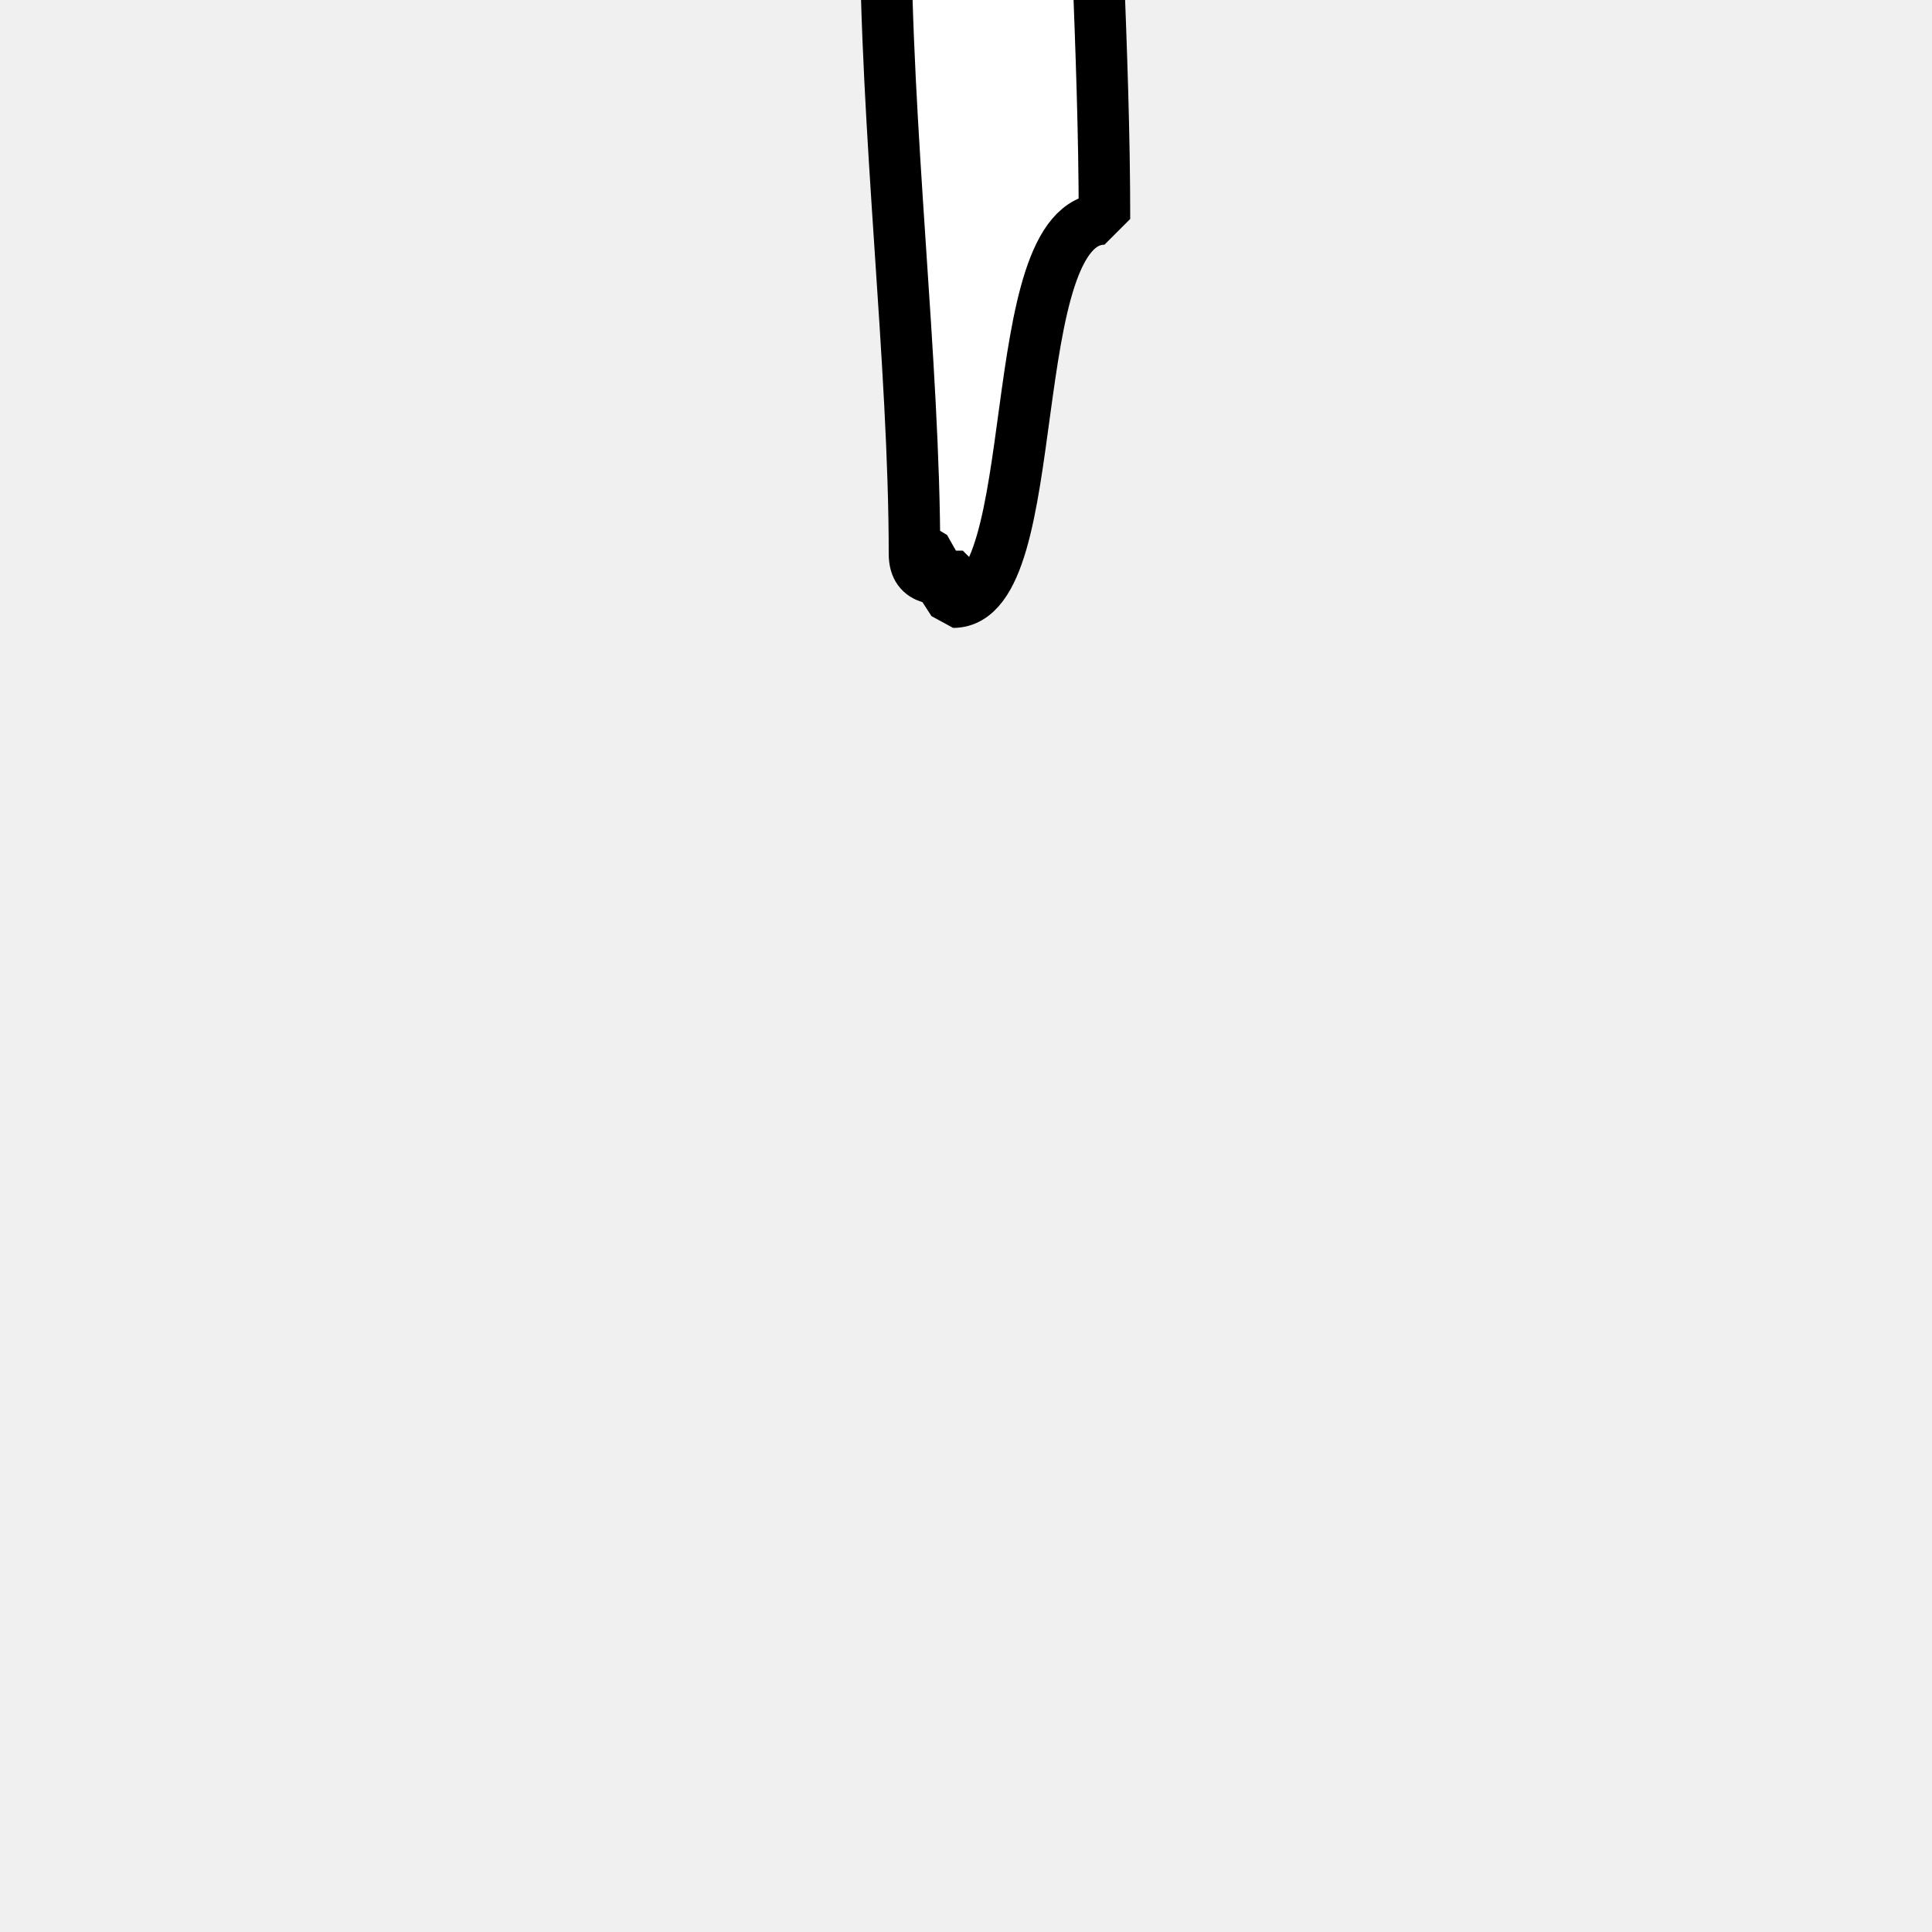
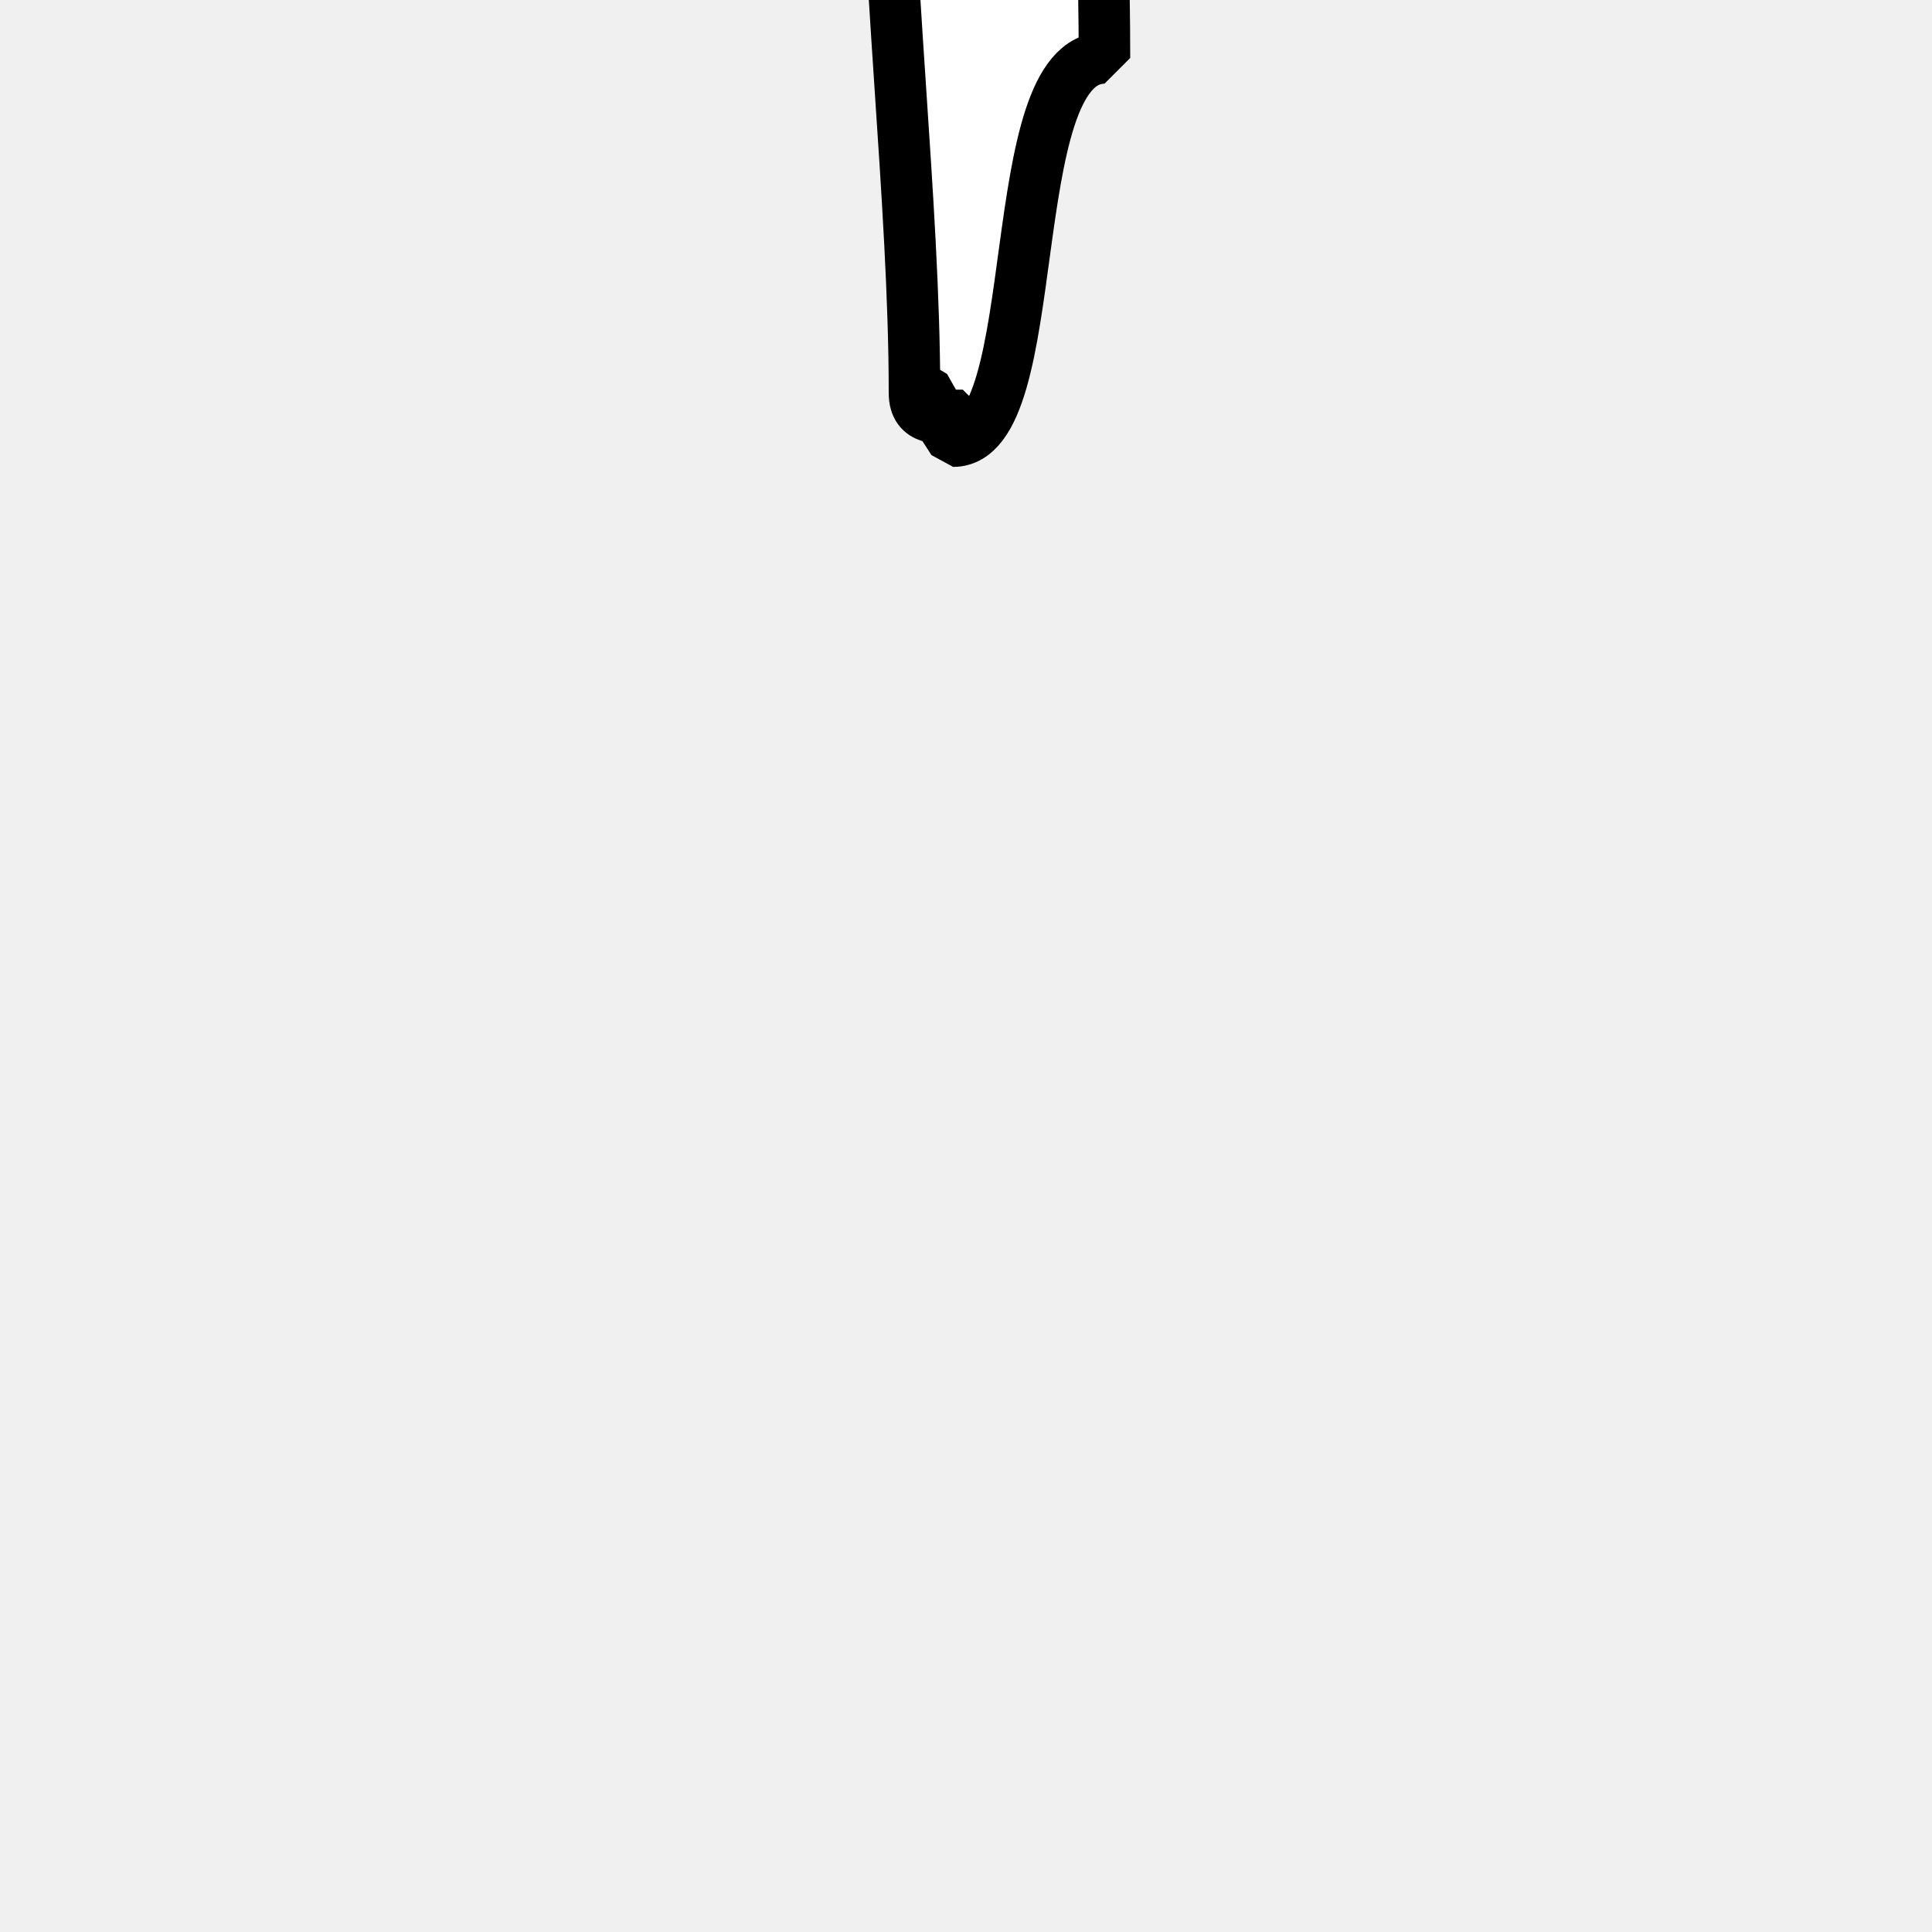
- <svg xmlns="http://www.w3.org/2000/svg" id="t-4-3-source" width="300" height="300" viewBox="0 0 300 300" stroke="#000" stroke-width="8" fill="none" stroke-linecap="round" stroke-linejoin="bevel" transform="scale(1,-1) translate(0,-100)">
+ <svg xmlns="http://www.w3.org/2000/svg" id="t-4-3-source" width="300" height="300" viewBox="0 0 300 300" stroke="#000" stroke-width="8" fill="none" stroke-linecap="round" stroke-linejoin="bevel" transform="scale(1,-1) translate(0,-75)">
  <path id="t-4-3-r1" data-name="2-3-r1" d="M149.5,10c-3.506,0-7.5-.516-7.5,4,0,29.589-4.5,65.821-4.5,99,0,4.906-.572,29.5-4.5,29.5L123.5,175c0,13.129-3.842,36.158,4.5,44.5h5c8.344-8.344,8.493-19.493,17-28l2-1.5c10.521,0,12.63.13,19,6.5,0,3.038,2.792,16.5,6.5,16.5q0.25-.5.5-1c0-12.591-1.633-59.633-8.5-66.5,0-27.177,2-53,2-79.5C155.3,66,162.555,6.5,148,6.5L142.5,15l2.5-1.5v-3h4.5V10Z" fill="#fff" />
  <path id="t-4-3-b" d="M148.5,187.5c-38.214,50.953-37.5,64.5,5,107L169,283l10-9c9.644-9.644,14-15.608,14-31-15.829-15.829-13-58.5-42.5-58.5l-3,4.5Z" fill="#fff" />
</svg>
